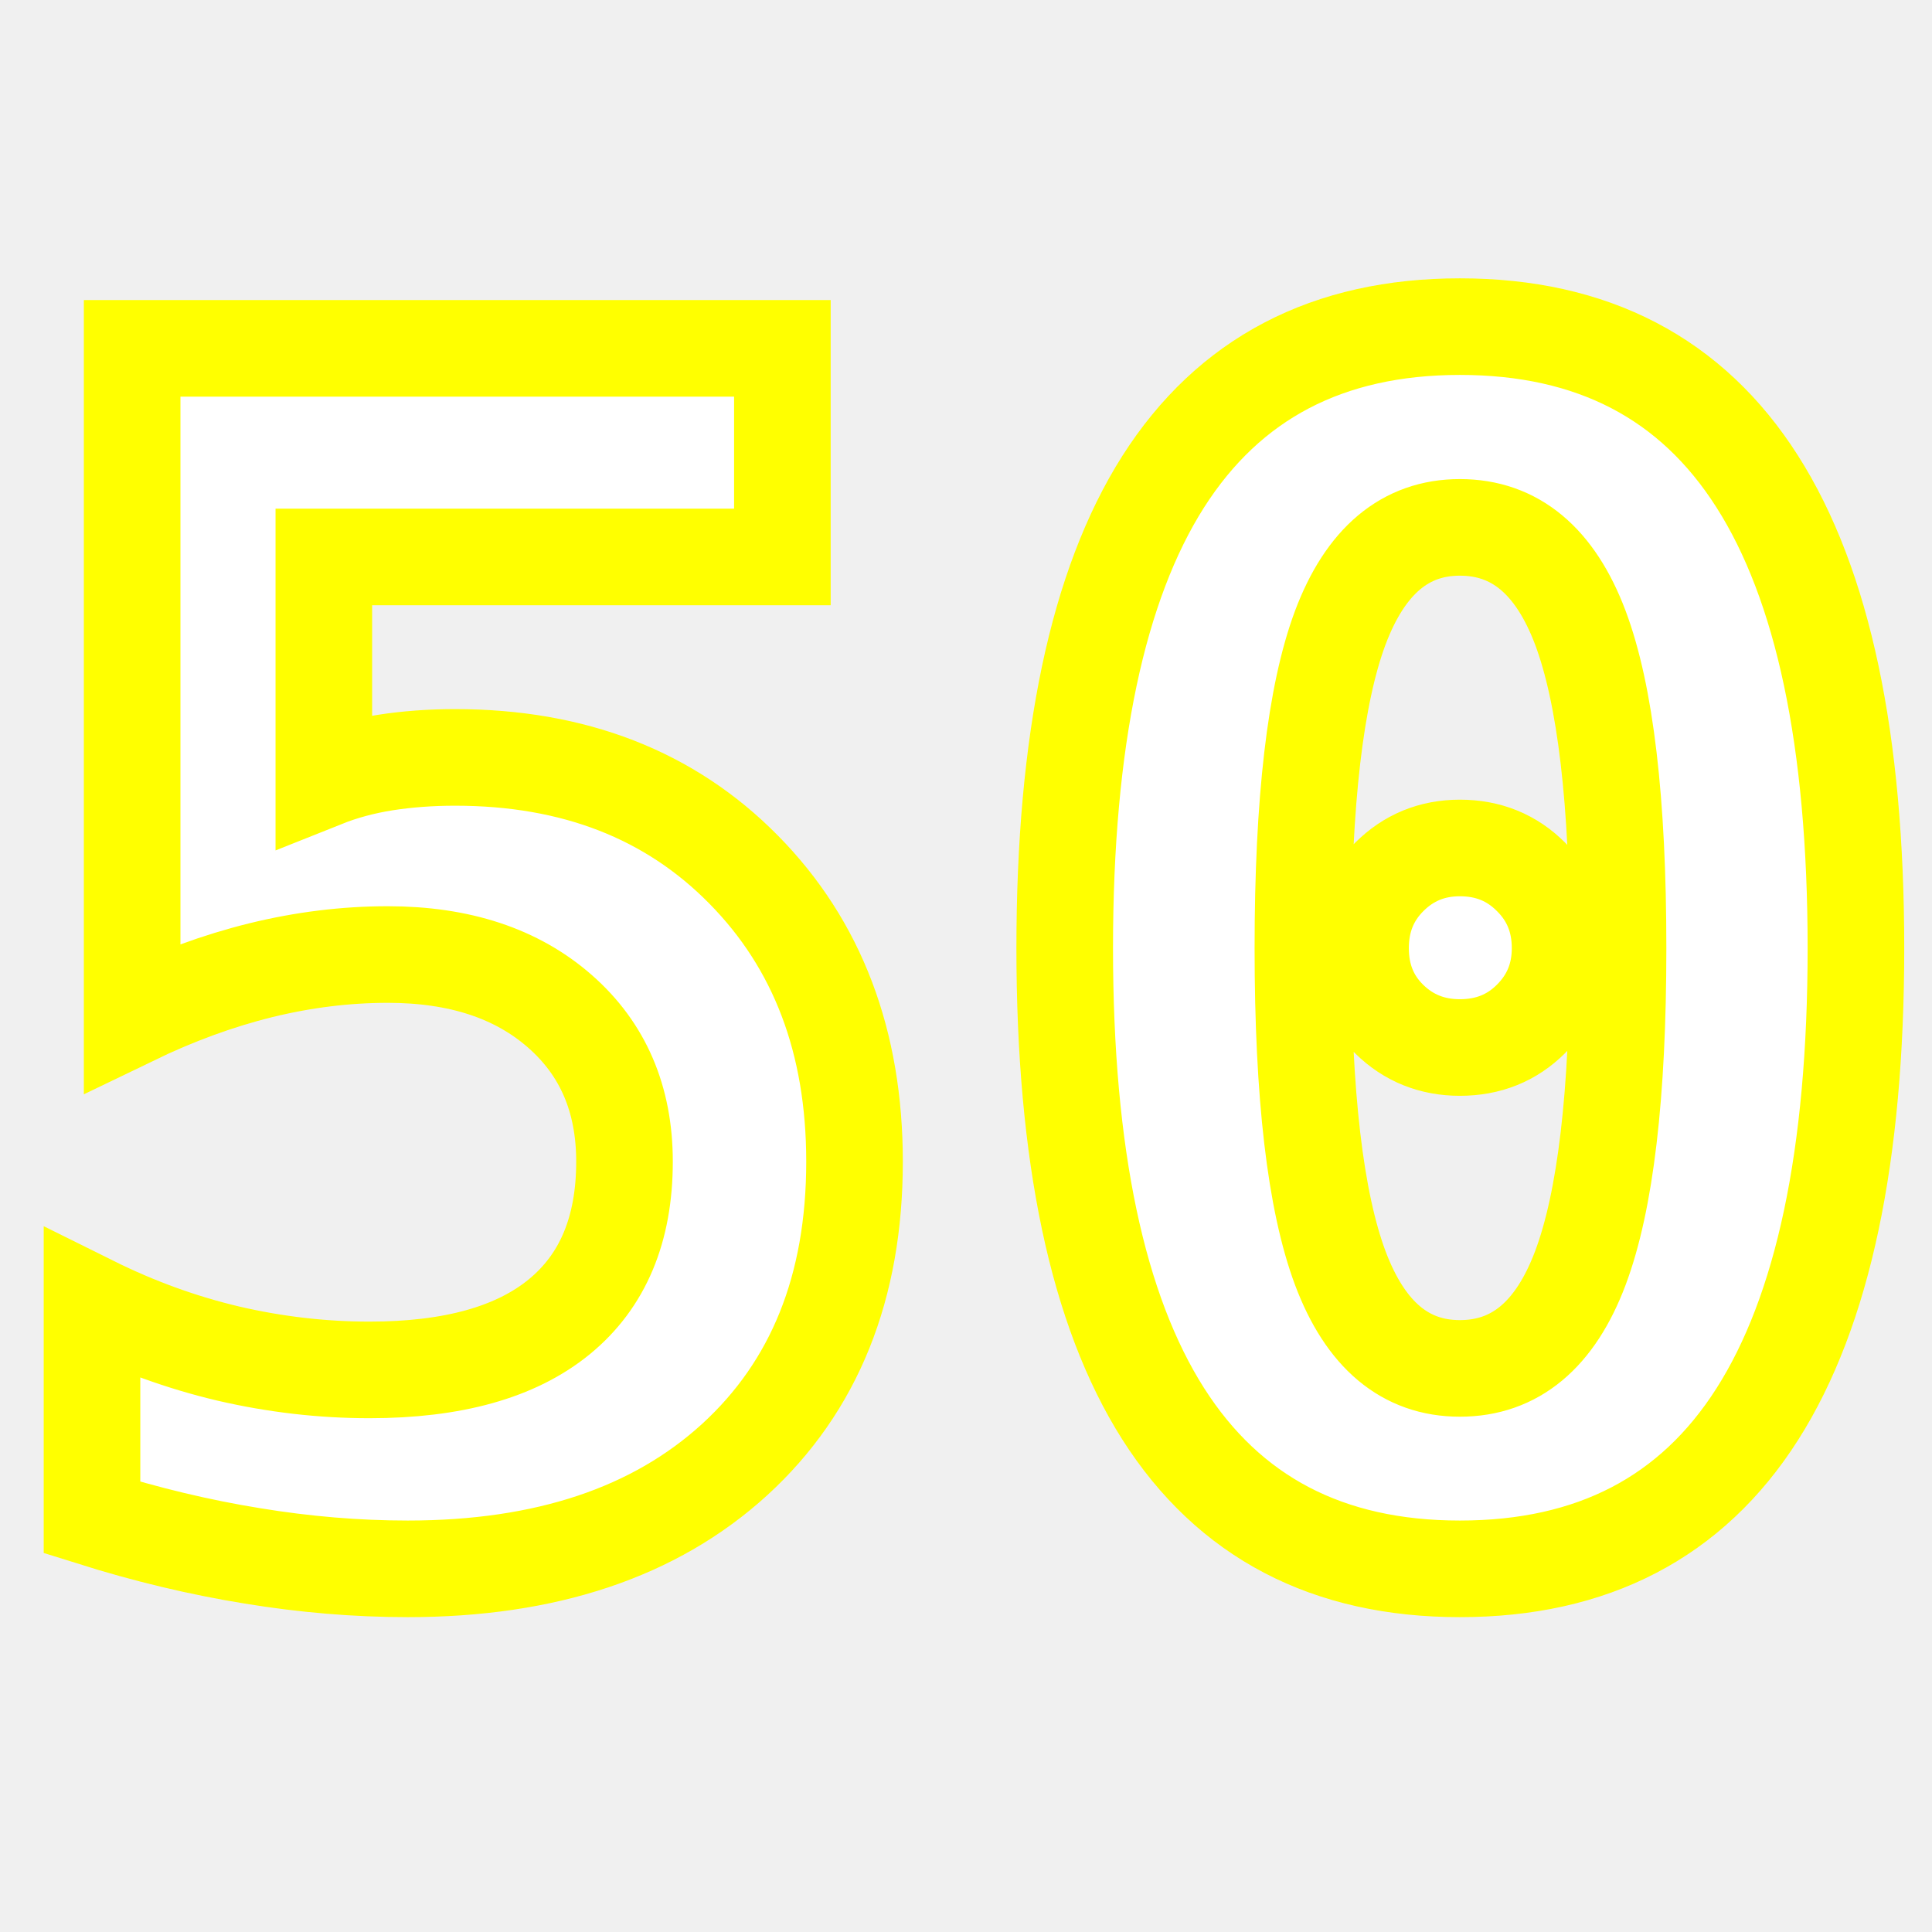
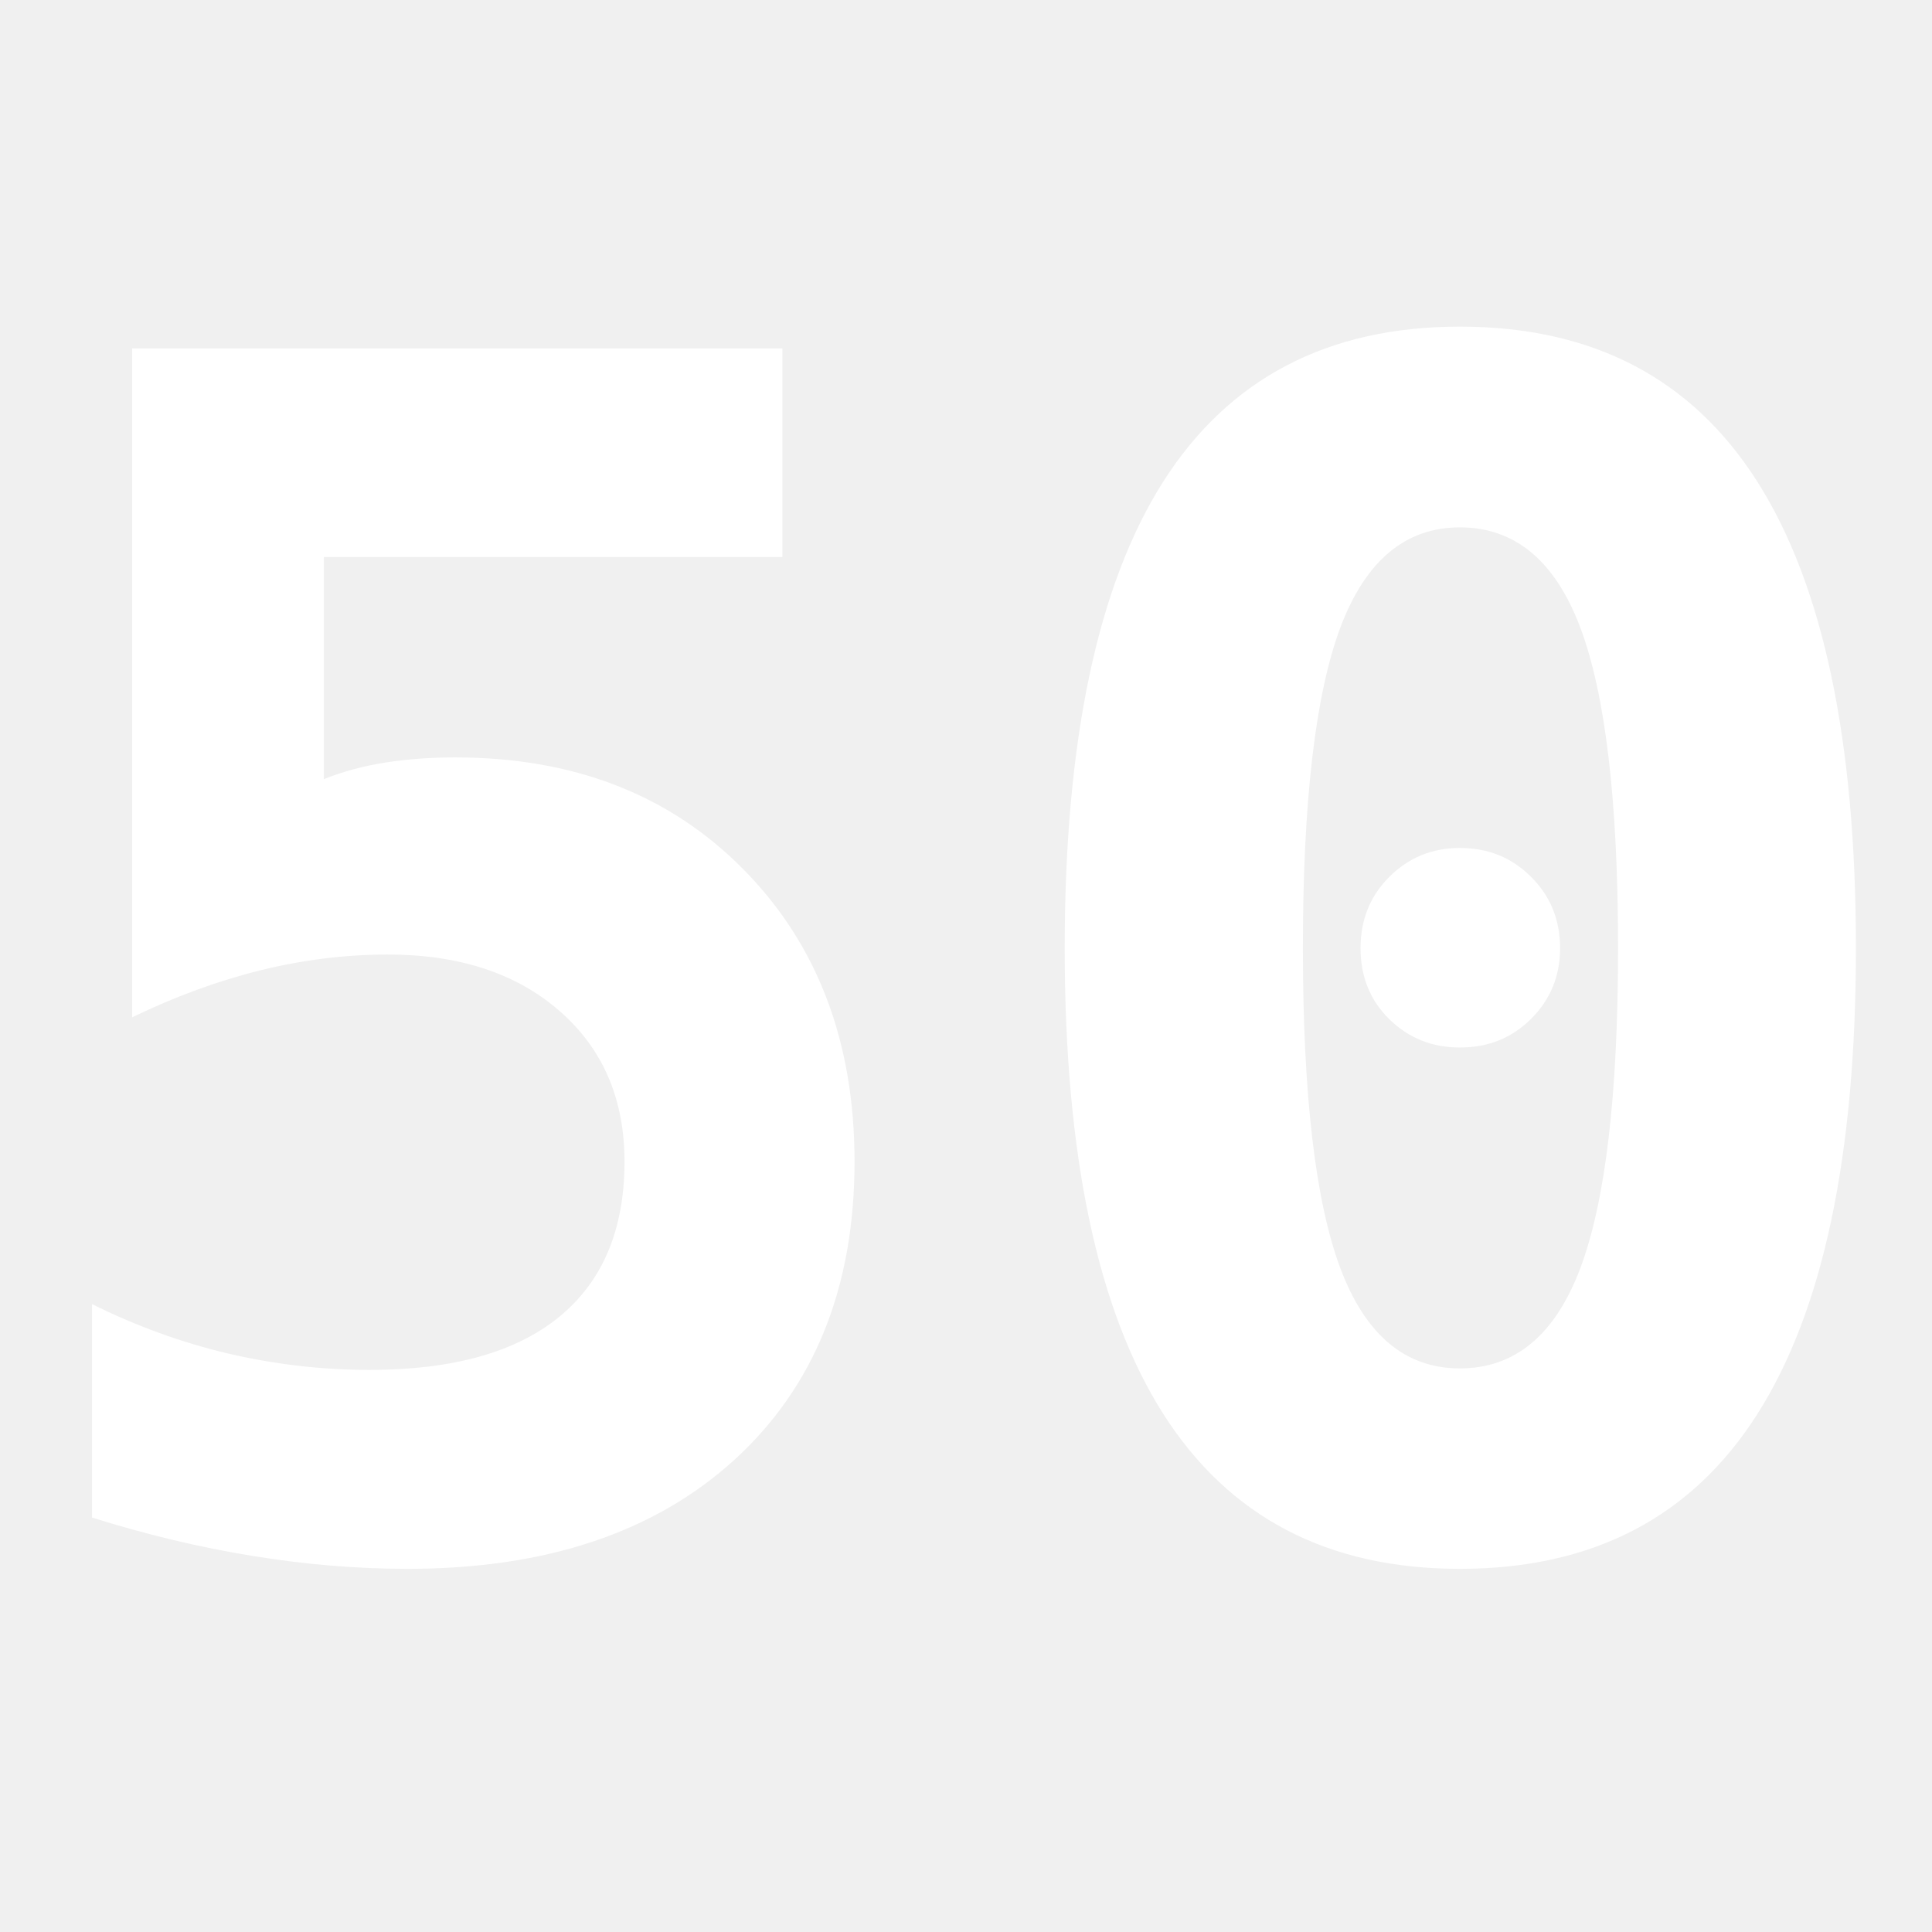
- <svg xmlns="http://www.w3.org/2000/svg" version="1.1" id="Layer_1" x="0px" y="0px" width="50px" height="50px" viewBox="0 0 100 100" xml:space="preserve">
-   <text x="50" y="80" fill="white" stroke="yellow" stroke-width="5px" font-size="85px" text-anchor="middle" font-weight="bold" font-family="monospace">50</text>
+ <svg xmlns="http://www.w3.org/2000/svg" version="1.1" id="Layer_1" x="0px" y="0px" width="50px" height="50px" viewBox="-50 -80 100 100" xml:space="preserve">
+   <text x="0" y="0" fill="white" stroke="yellow" stroke-width="0px" font-size="85px" text-anchor="middle" font-weight="bold" font-family="monospace" transform="scale(1,1)">50</text>
</svg>
